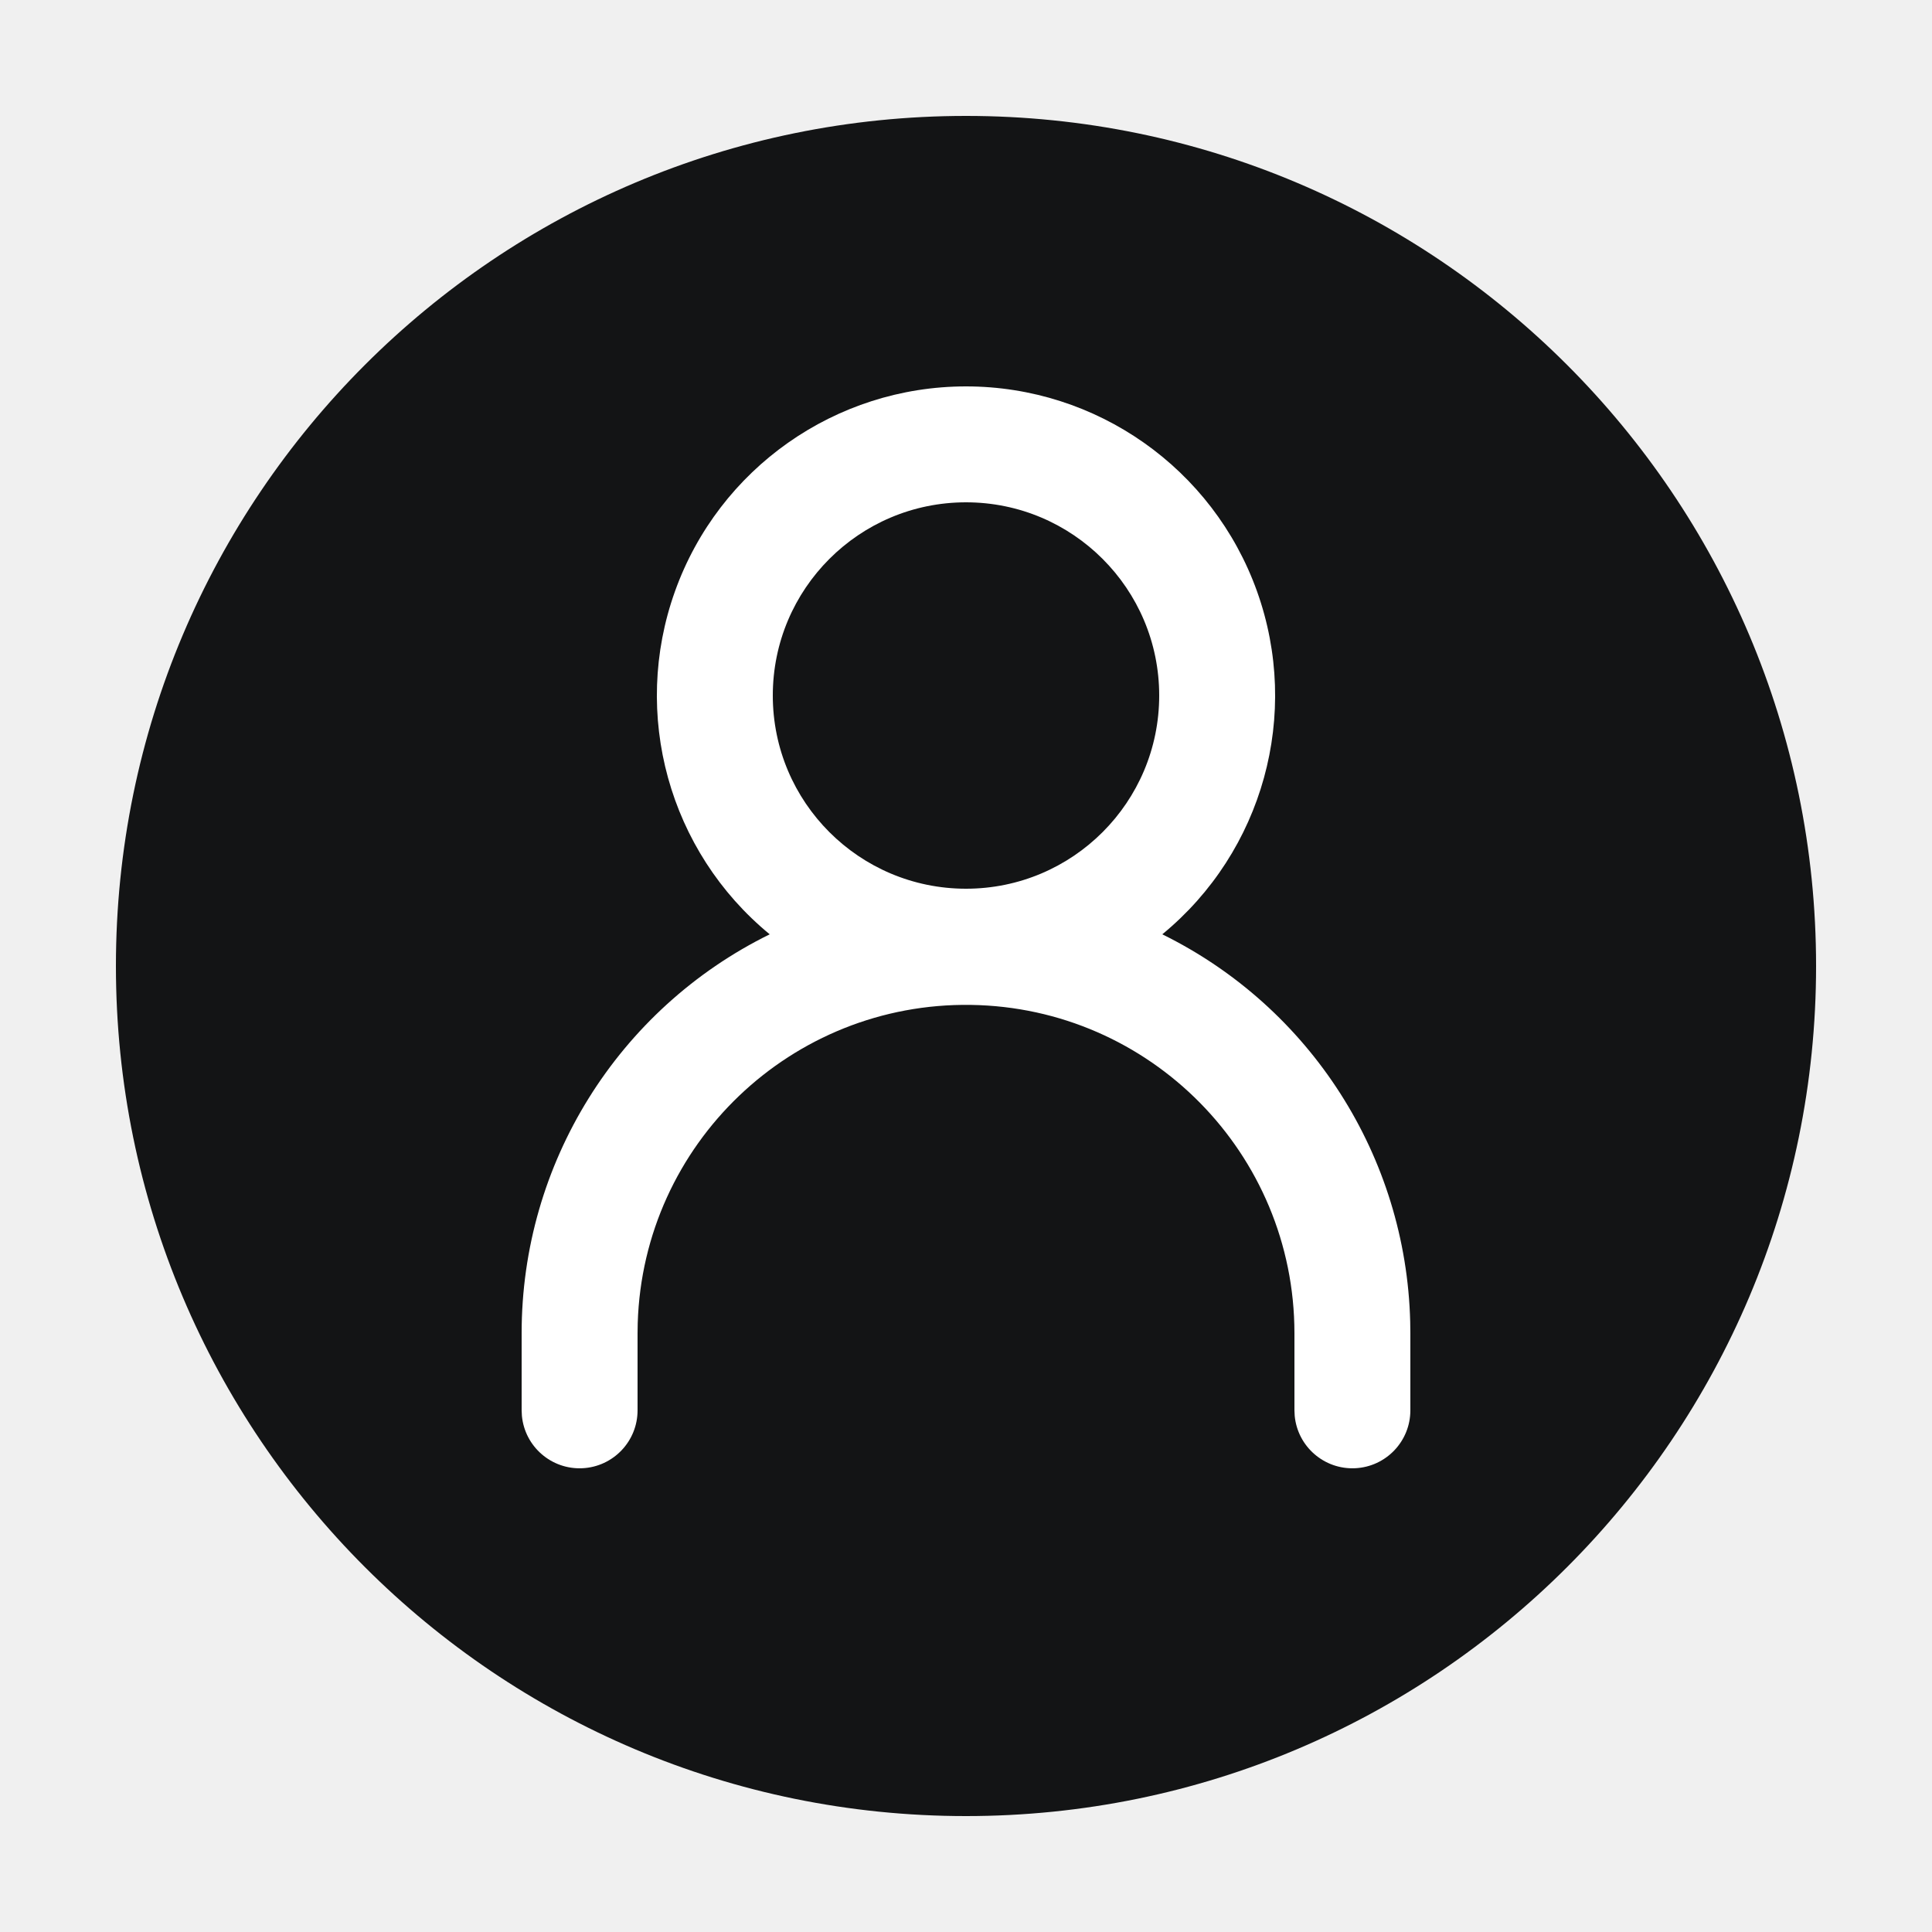
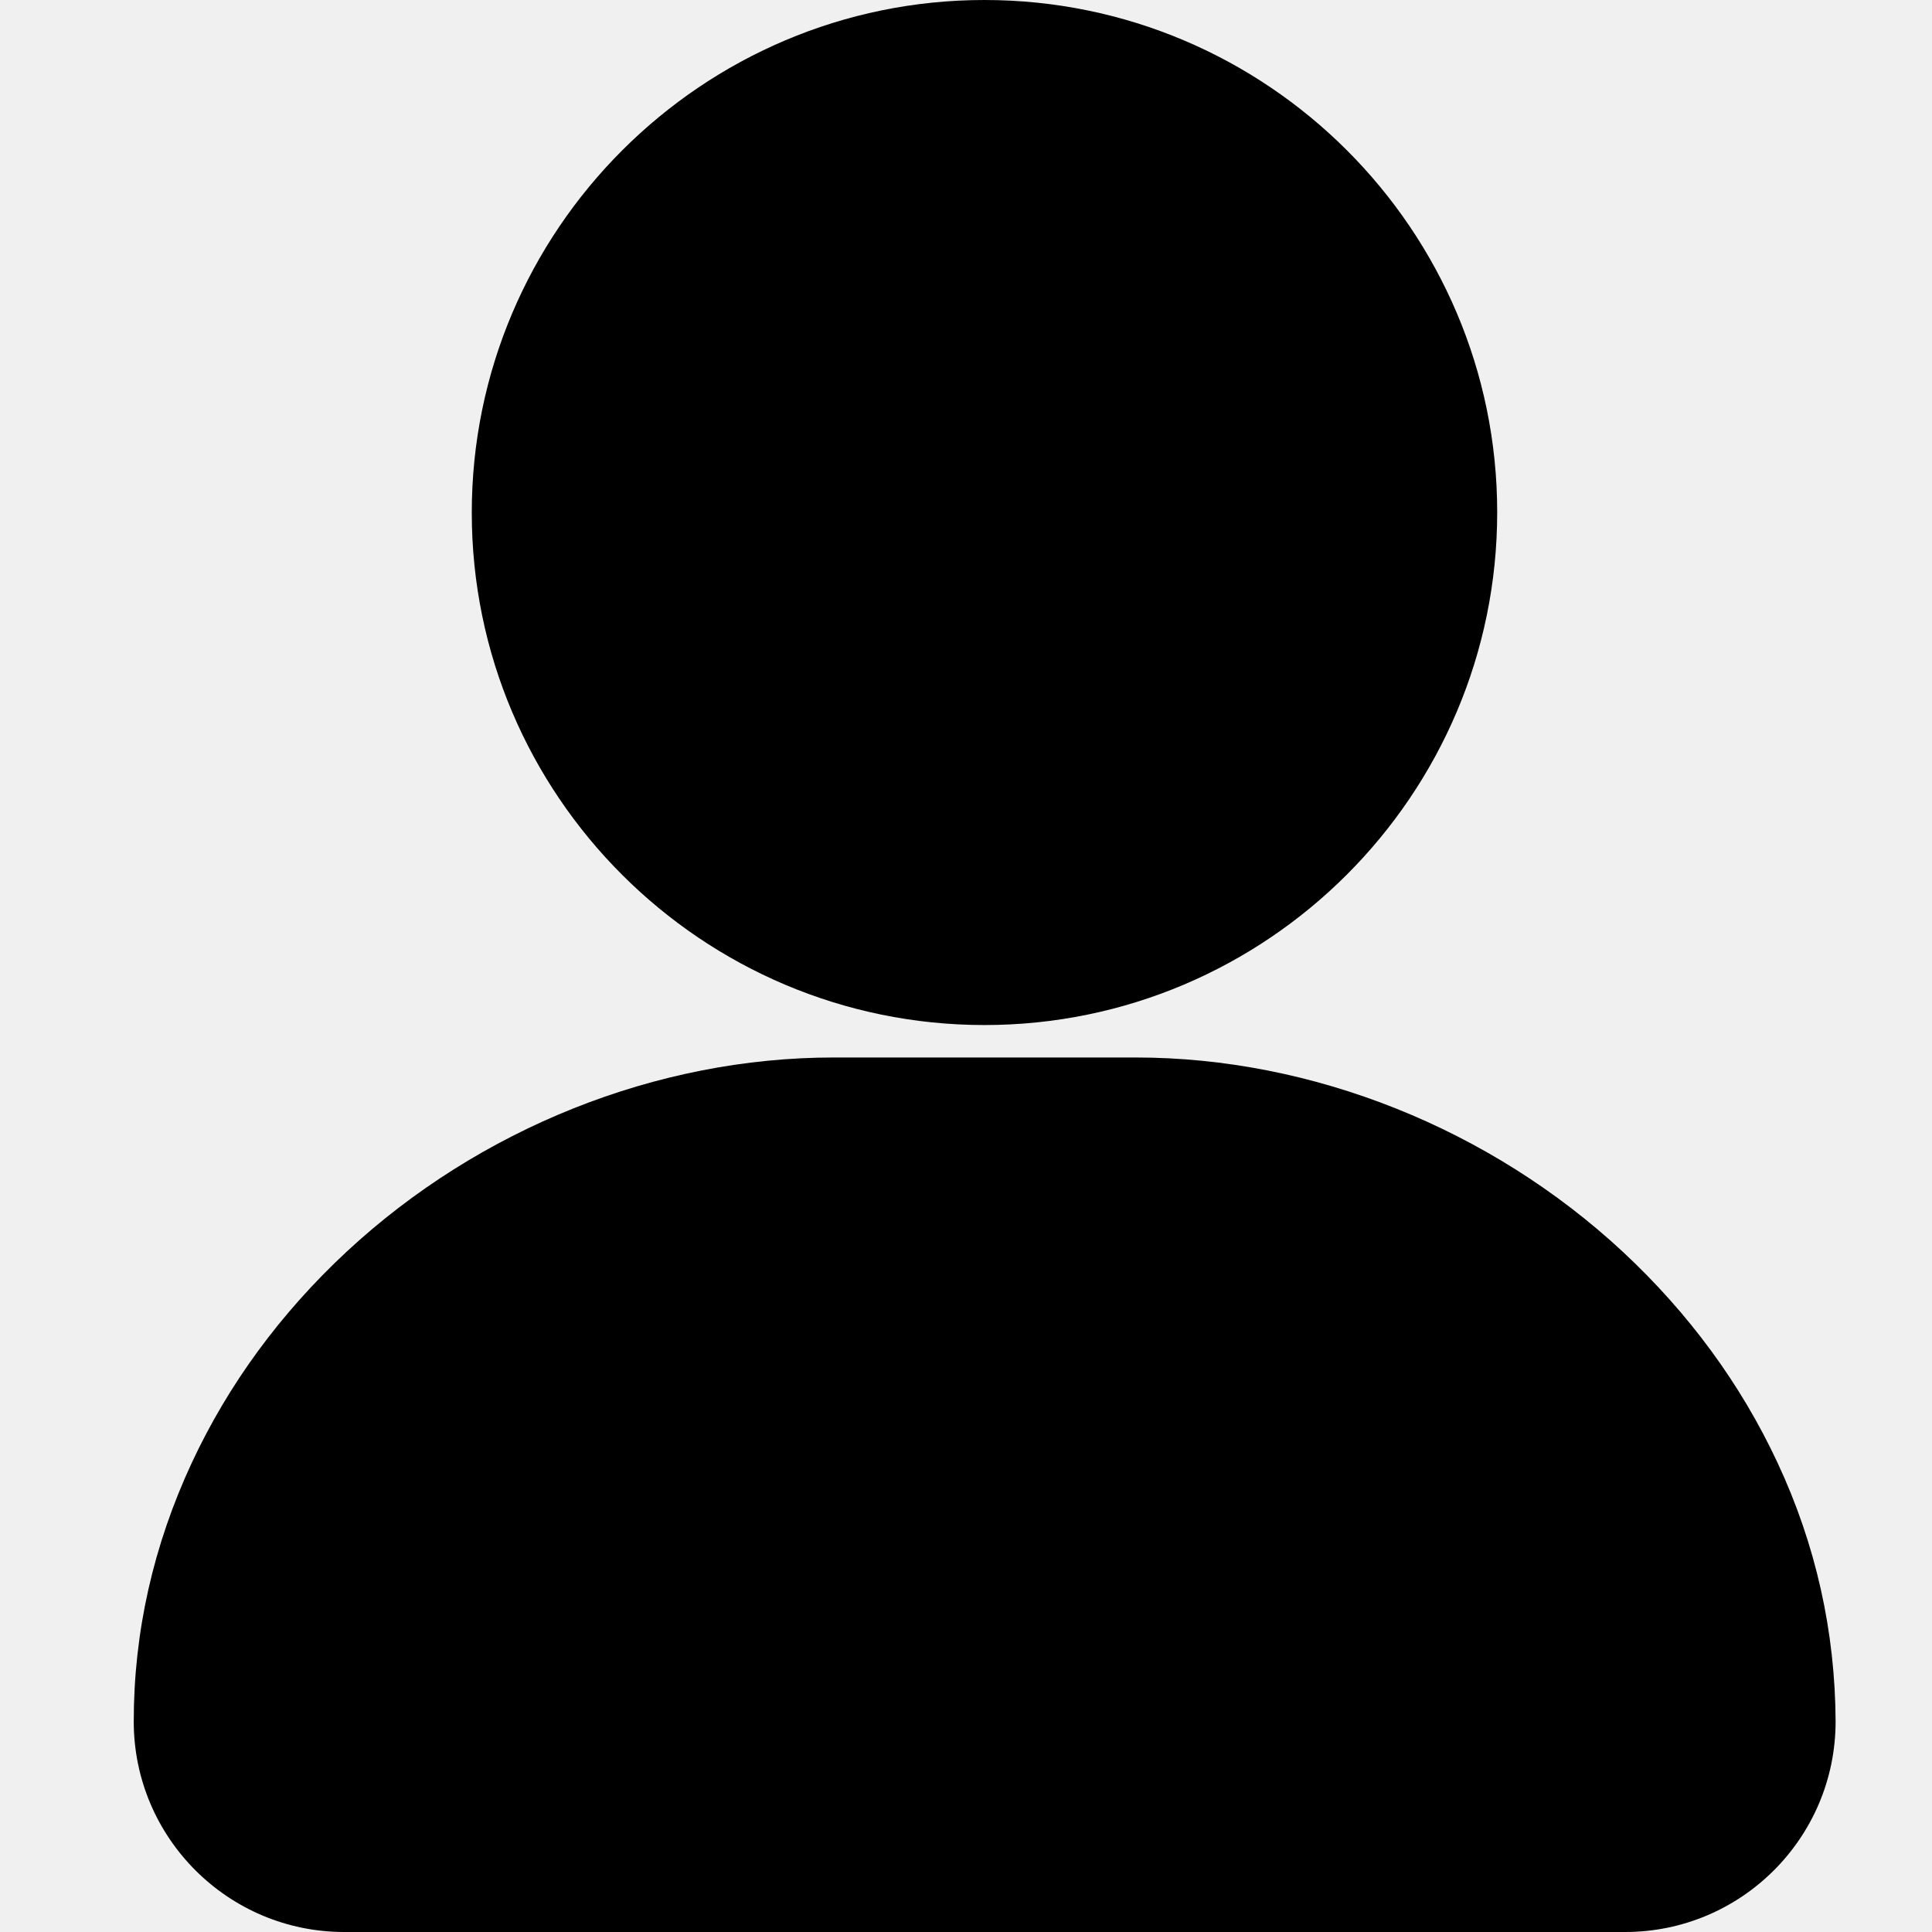
- <svg xmlns="http://www.w3.org/2000/svg" t="1642332234148" class="icon" viewBox="0 0 1024 1024" version="1.1" p-id="4763" width="200" height="200">
+ <svg xmlns="http://www.w3.org/2000/svg" t="1642333636600" class="icon" viewBox="0 0 1024 1024" version="1.1" p-id="27076" width="200" height="200">
  <defs>
    <style type="text/css" />
  </defs>
-   <path d="M512 512m-450.56 0a450.56 450.56 0 1 0 901.12 0 450.56 450.56 0 1 0-901.12 0Z" fill="#131415" p-id="4764" />
-   <path d="M512 204.8a163.84 163.84 0 0 1 104.038 290.406 235.479 235.479 0 0 1 131.4 205.373l0.082 5.98v40.96a30.72 30.72 0 0 1-61.297 2.949L686.08 747.52v-40.96a174.08 174.08 0 0 0-348.078-5.222l-0.082 5.222v40.96a30.72 30.72 0 0 1-61.297 2.949L276.48 747.52v-40.96a235.52 235.52 0 0 1 131.482-211.354A163.84 163.84 0 0 1 512 204.8z m0 61.44a102.4 102.4 0 1 0 0 204.8 102.4 102.4 0 0 0 0-204.8z" fill="#FFFFFF" p-id="4765" />
+   <path d="M521.798 543.294c149.771 0 271.747-121.976 271.747-271.747S671.569 0 521.798 0 250.051 121.976 250.051 271.747s121.976 271.547 271.747 271.547zM942.116 775.249c-19.396-41.592-46.991-79.185-81.984-111.778-70.386-65.387-164.568-102.98-258.15-102.98h-160.169c-93.782 0-187.763 37.593-258.15 102.98-34.993 32.594-62.588 70.186-81.984 111.778-20.396 43.791-30.794 89.782-30.794 137.173 0 61.588 49.99 111.578 111.578 111.578h678.867c61.588 0 111.578-49.99 111.578-111.578-0.2-47.391-10.398-93.582-30.794-137.173z" fill="" p-id="27077" />
</svg>
